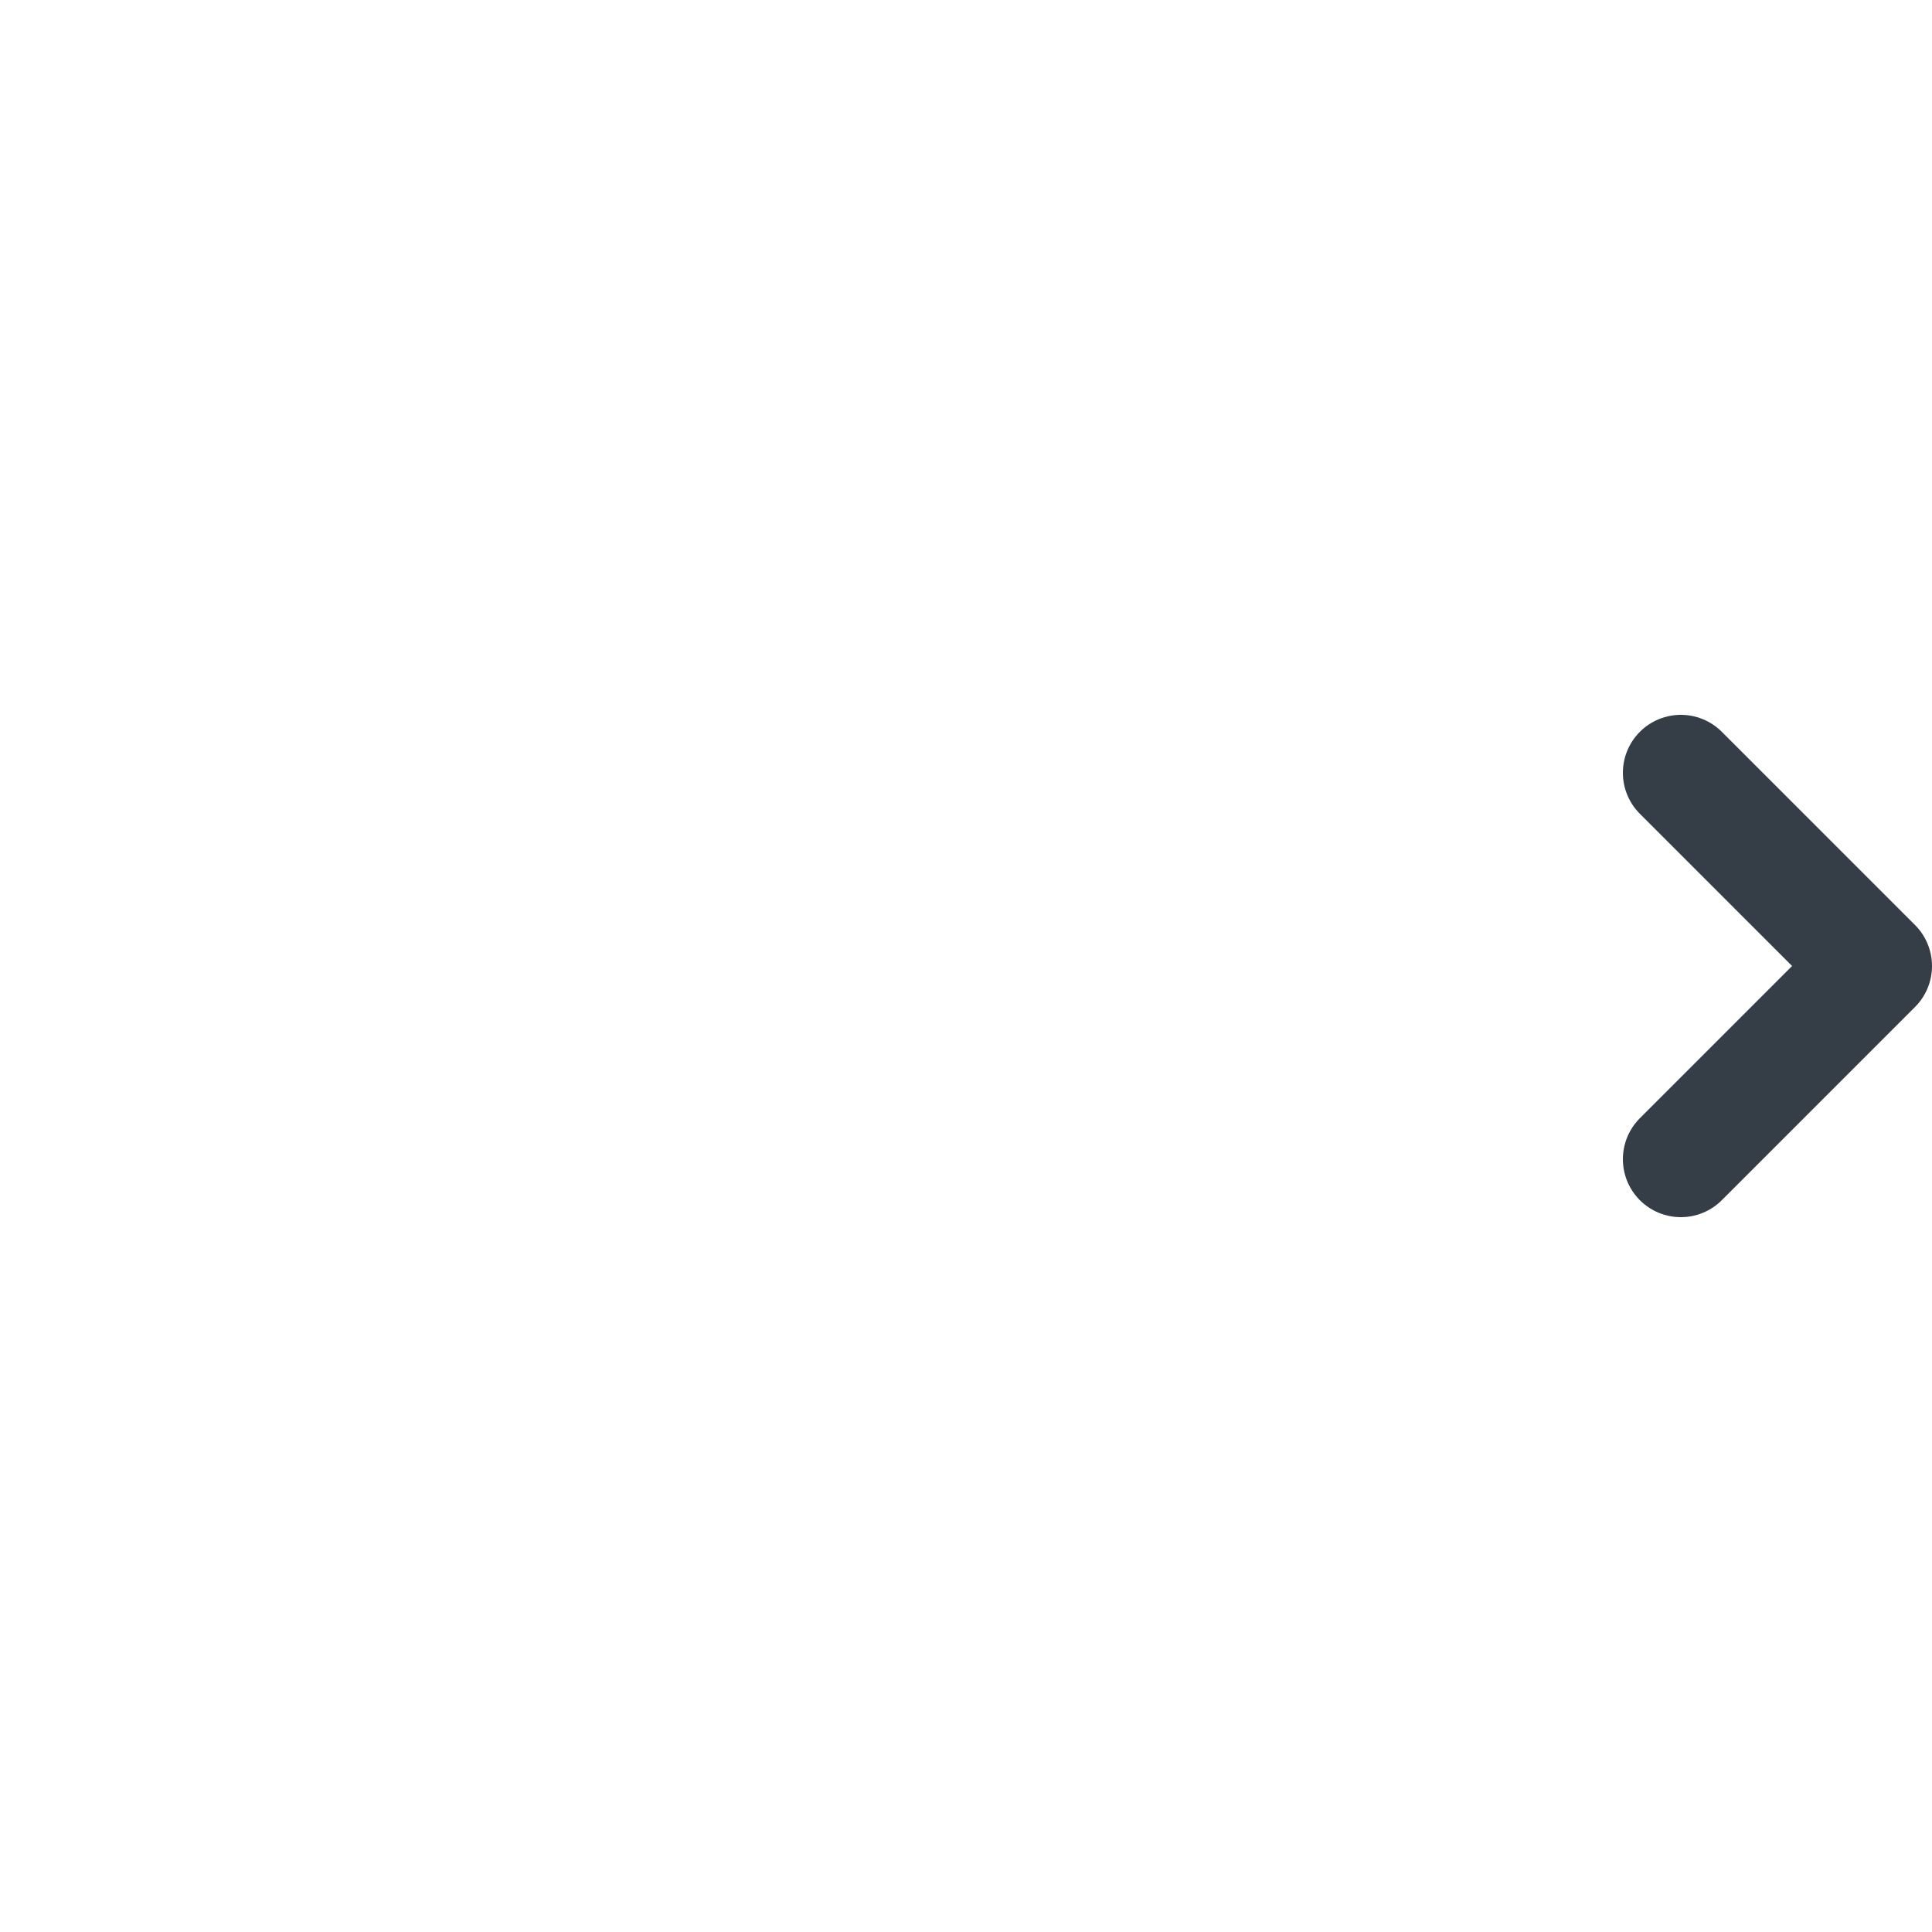
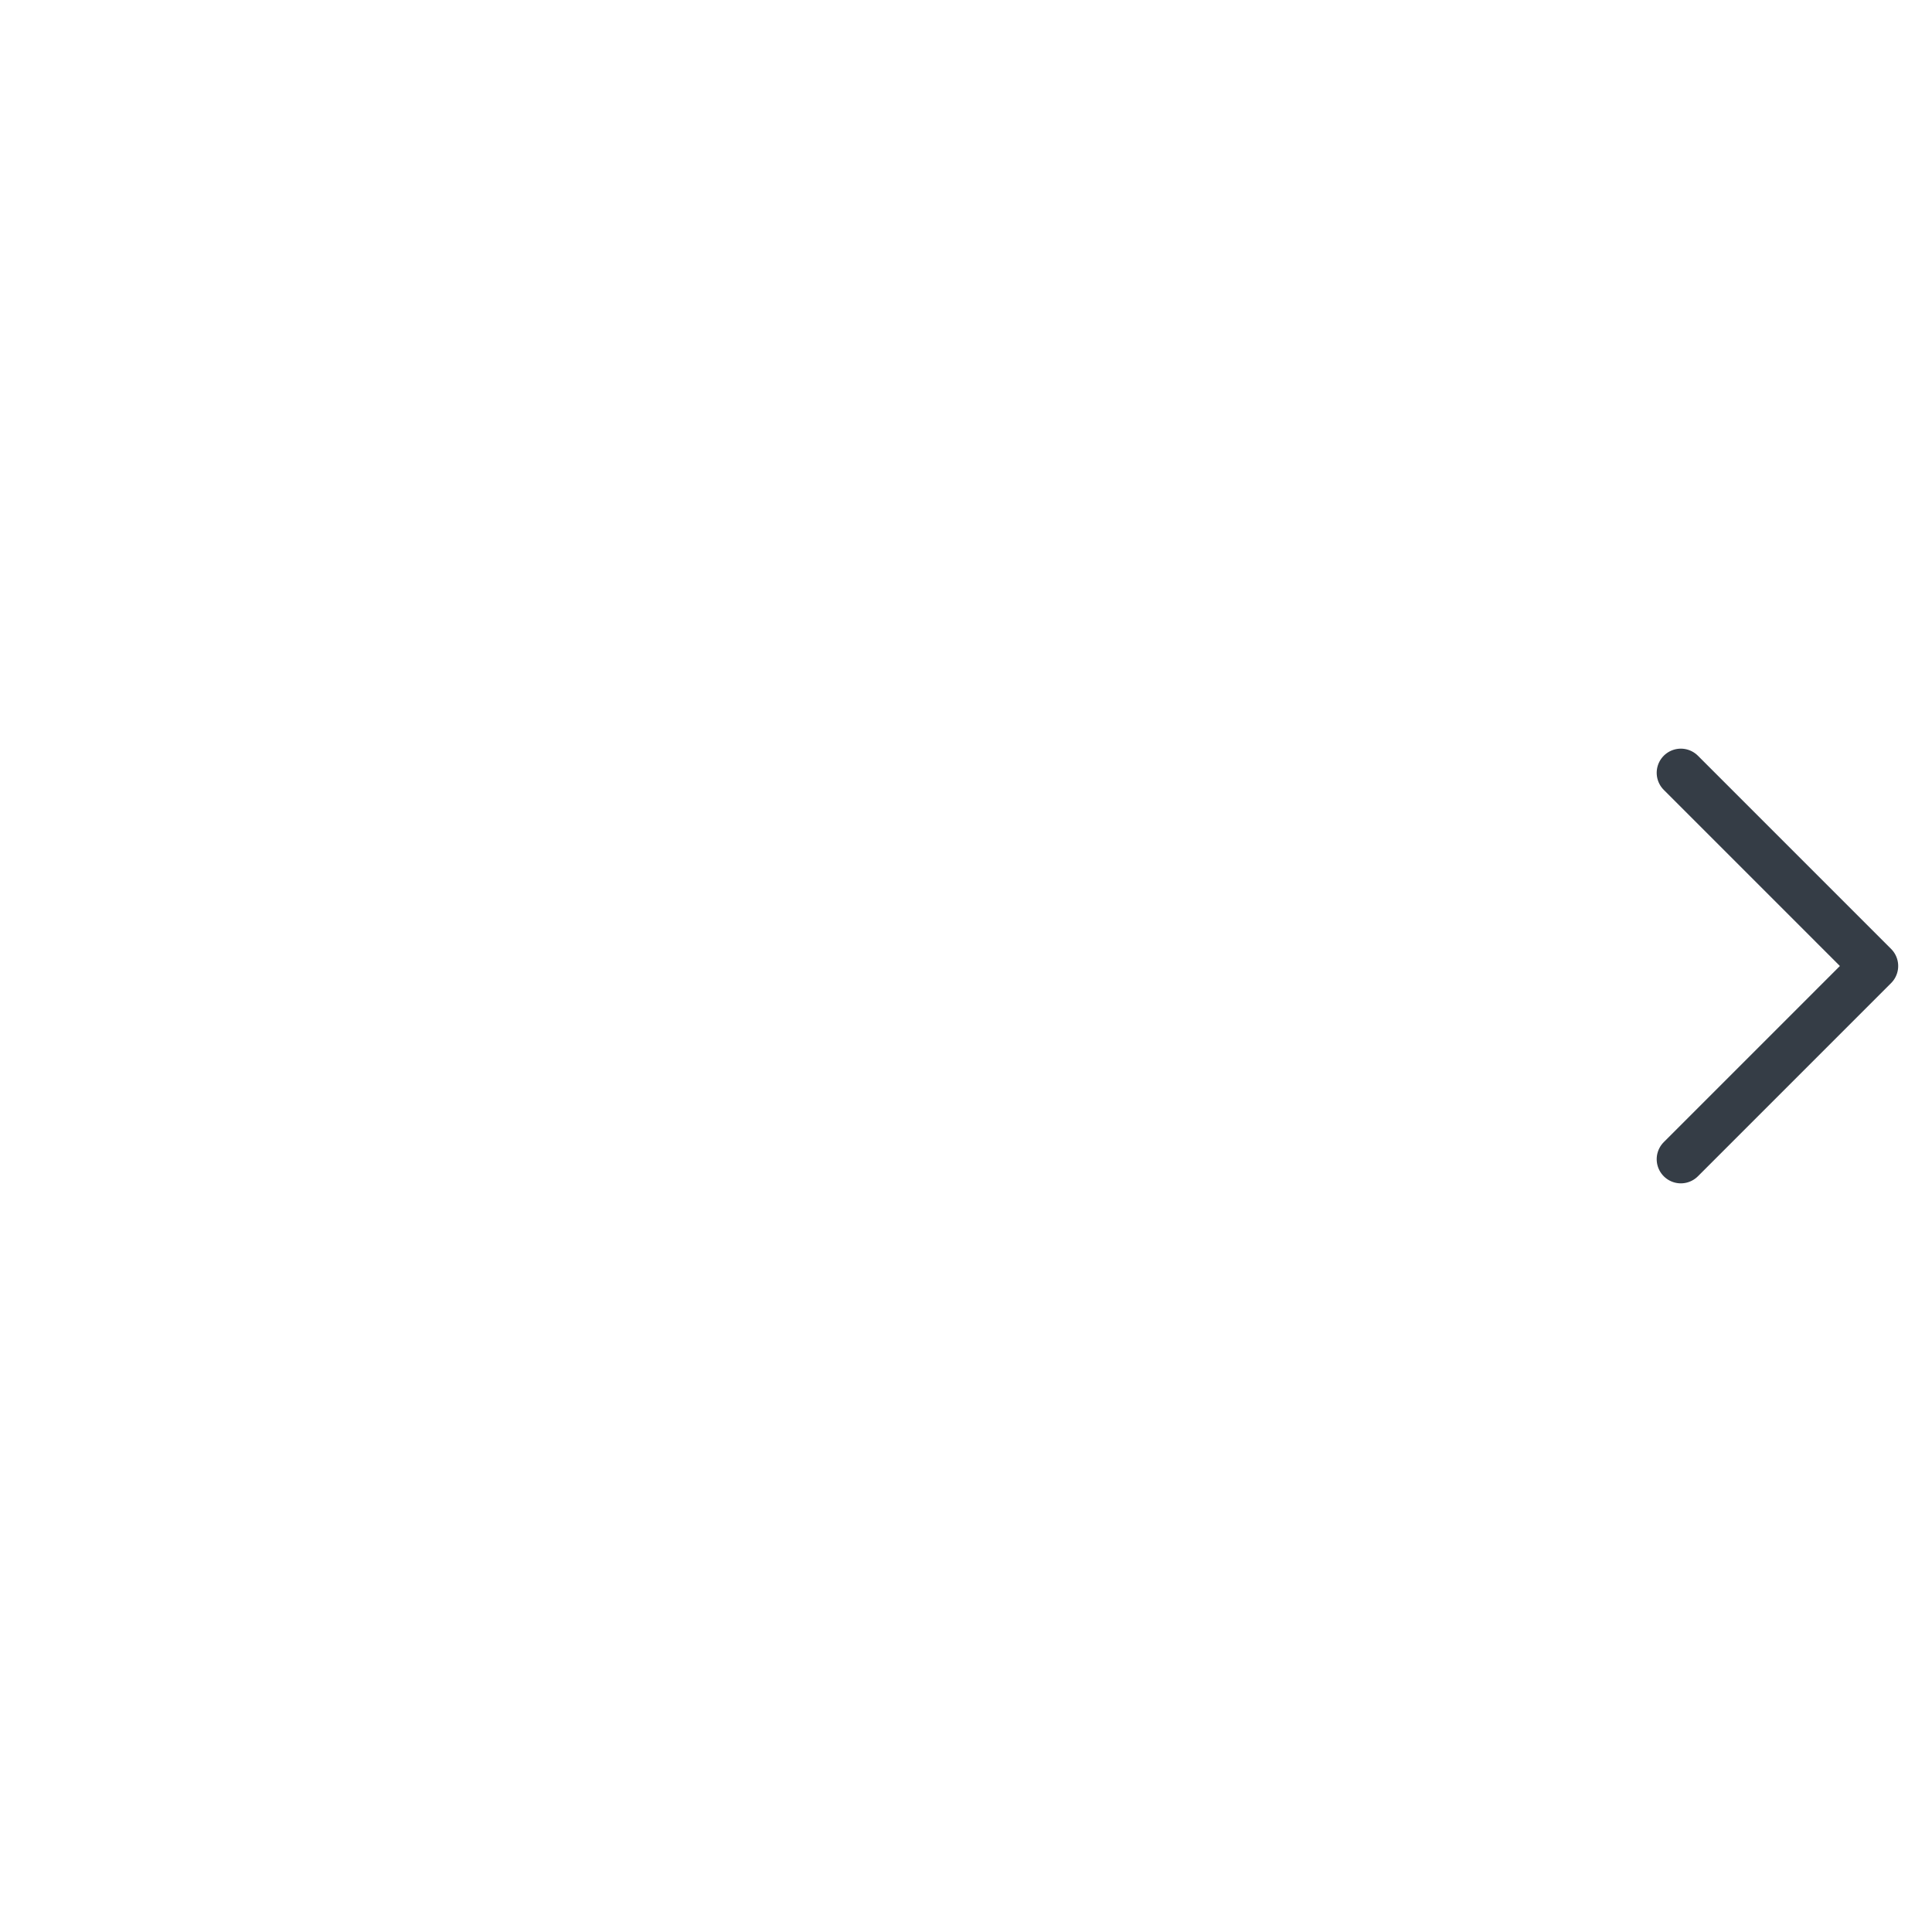
<svg xmlns="http://www.w3.org/2000/svg" version="1.1" width="100px" height="100px" viewBox="0 0 100 100">
  <style type="text/css">
        .arrow{
            stroke: hsl(212, 14%, 24%);
-             stroke-width: 6px;
+             stroke-width: 2.5px;
            stroke-linecap: round;
            fill: none;
        }
    </style>
-   <path class="arrow" d="         M 97,50         l -10,-10         M 97,50         l -10,10     " />
+   <path vector-effect="non-scaling-stroke" shape-rendering="crisp edges" class="arrow" d="         M 97,50         l -10,-10         M 97,50         l -10,10     " />
</svg>
